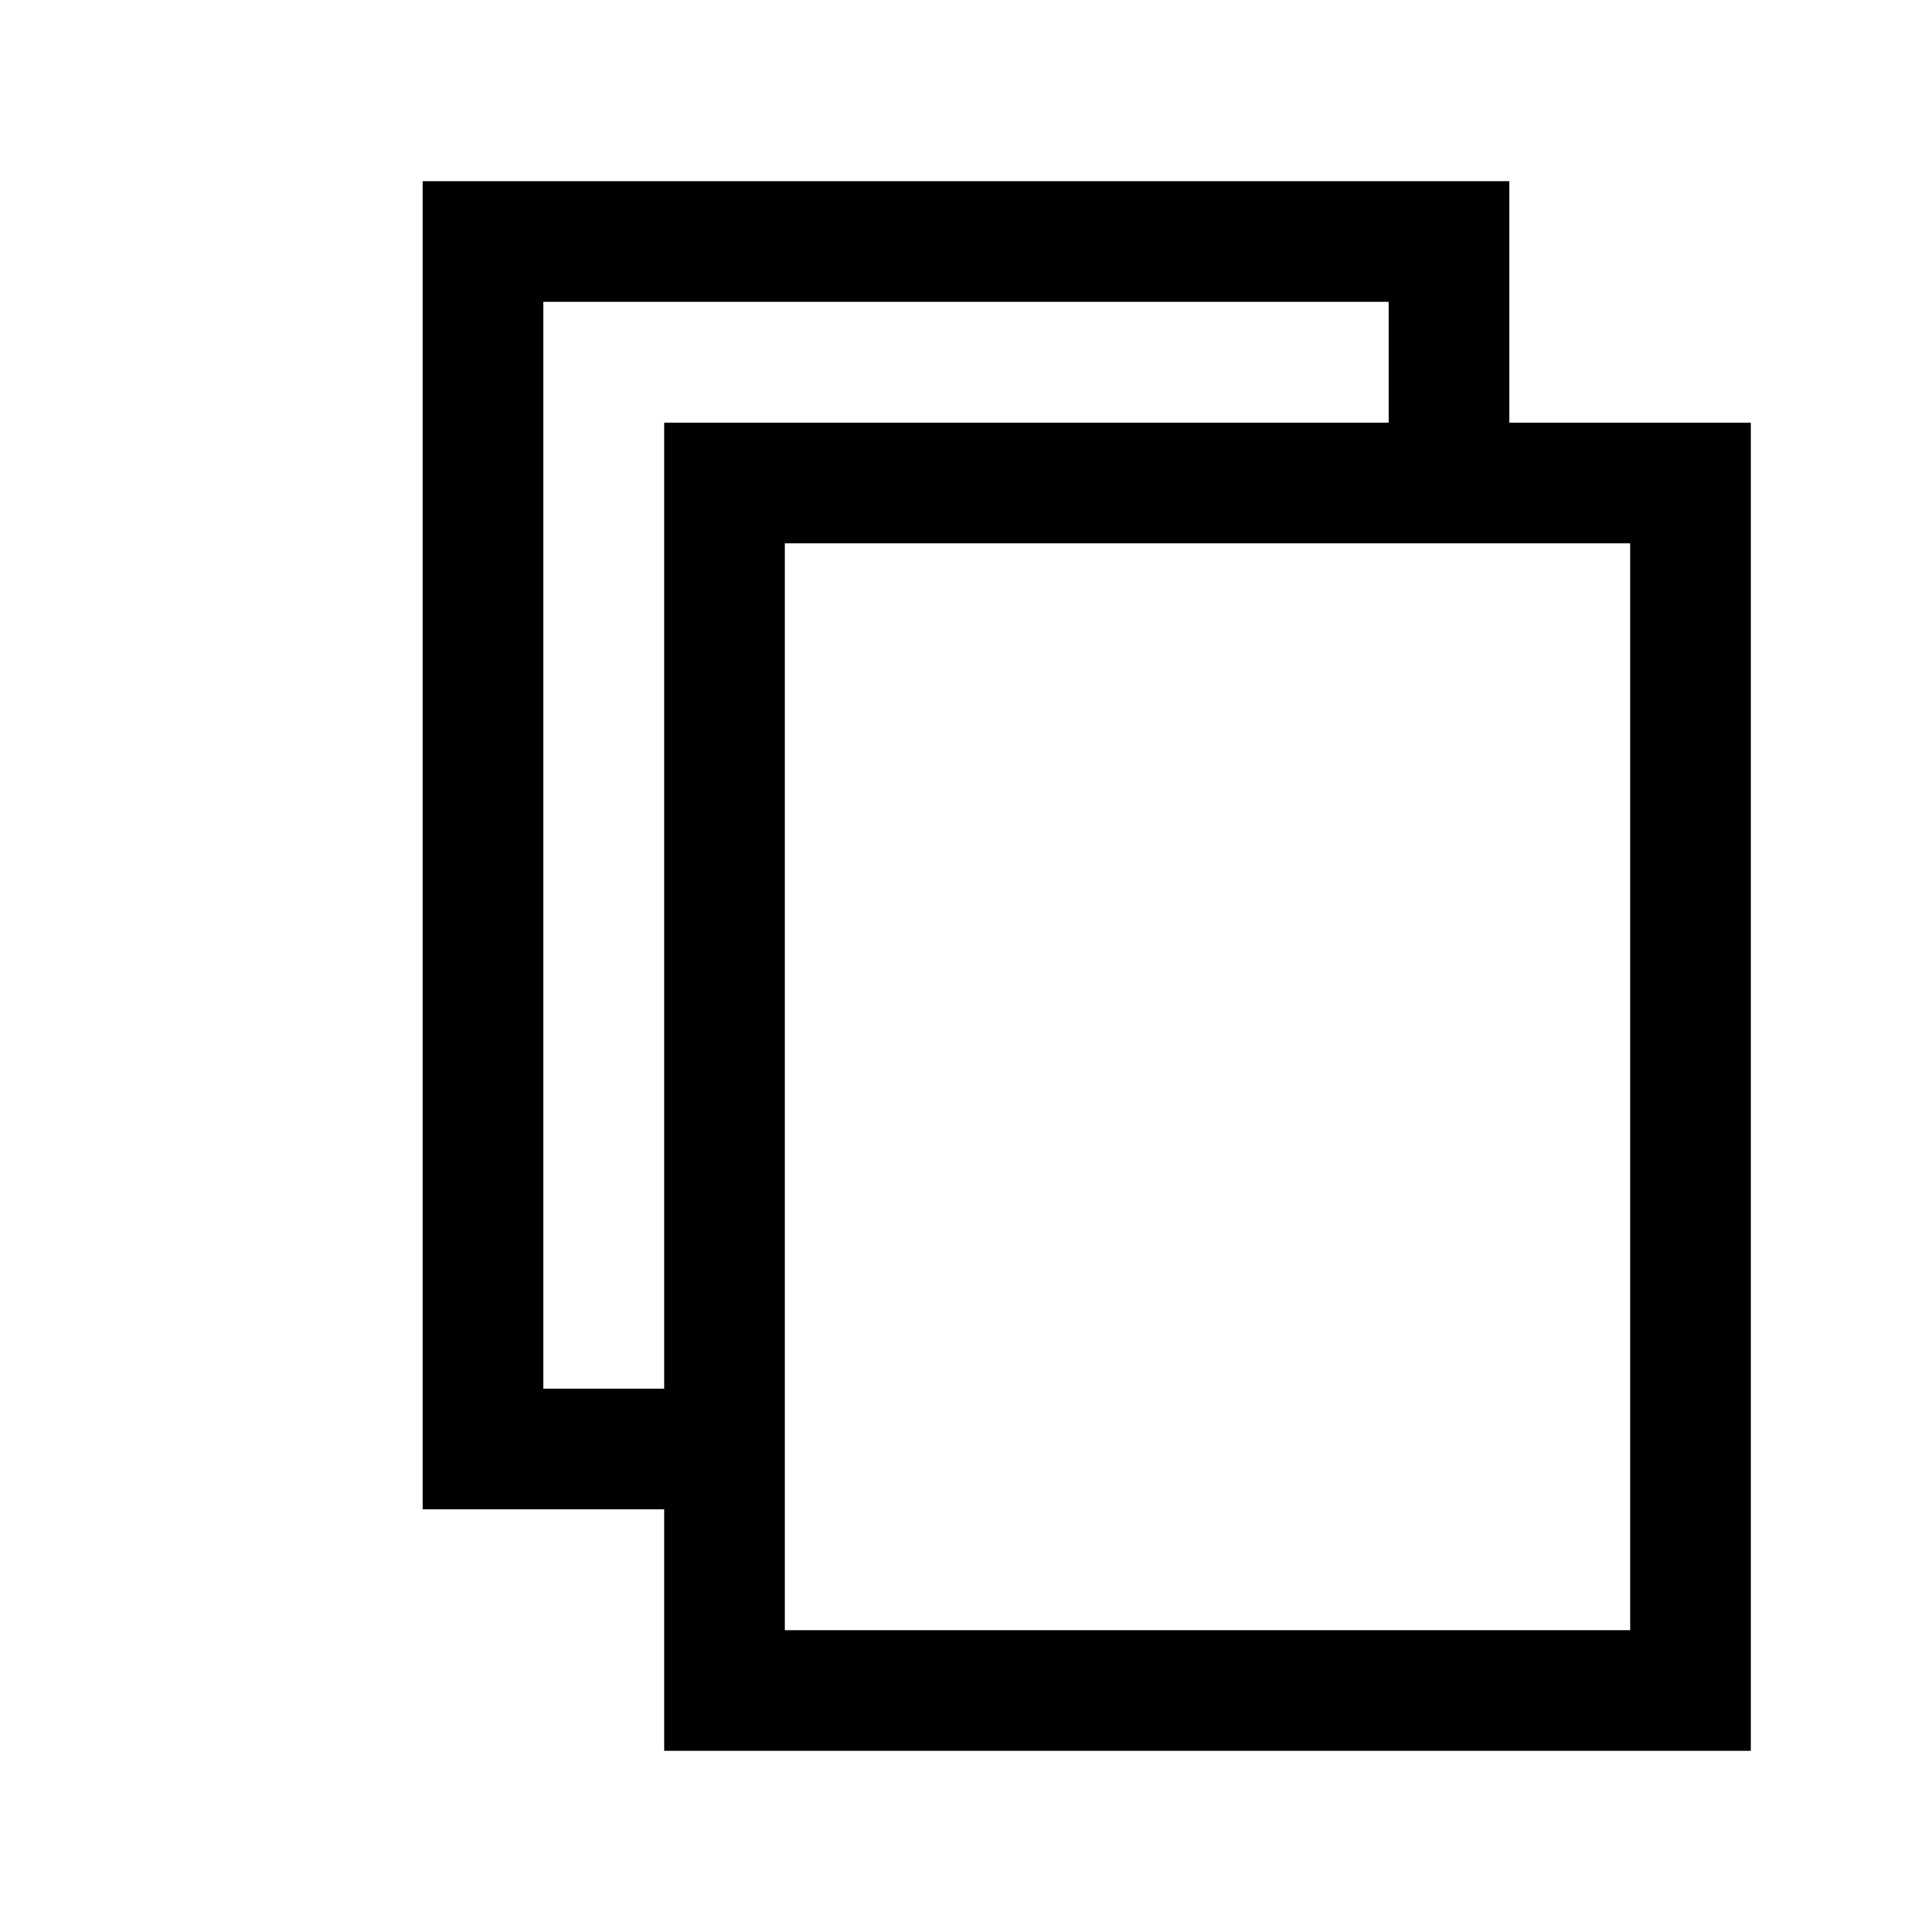
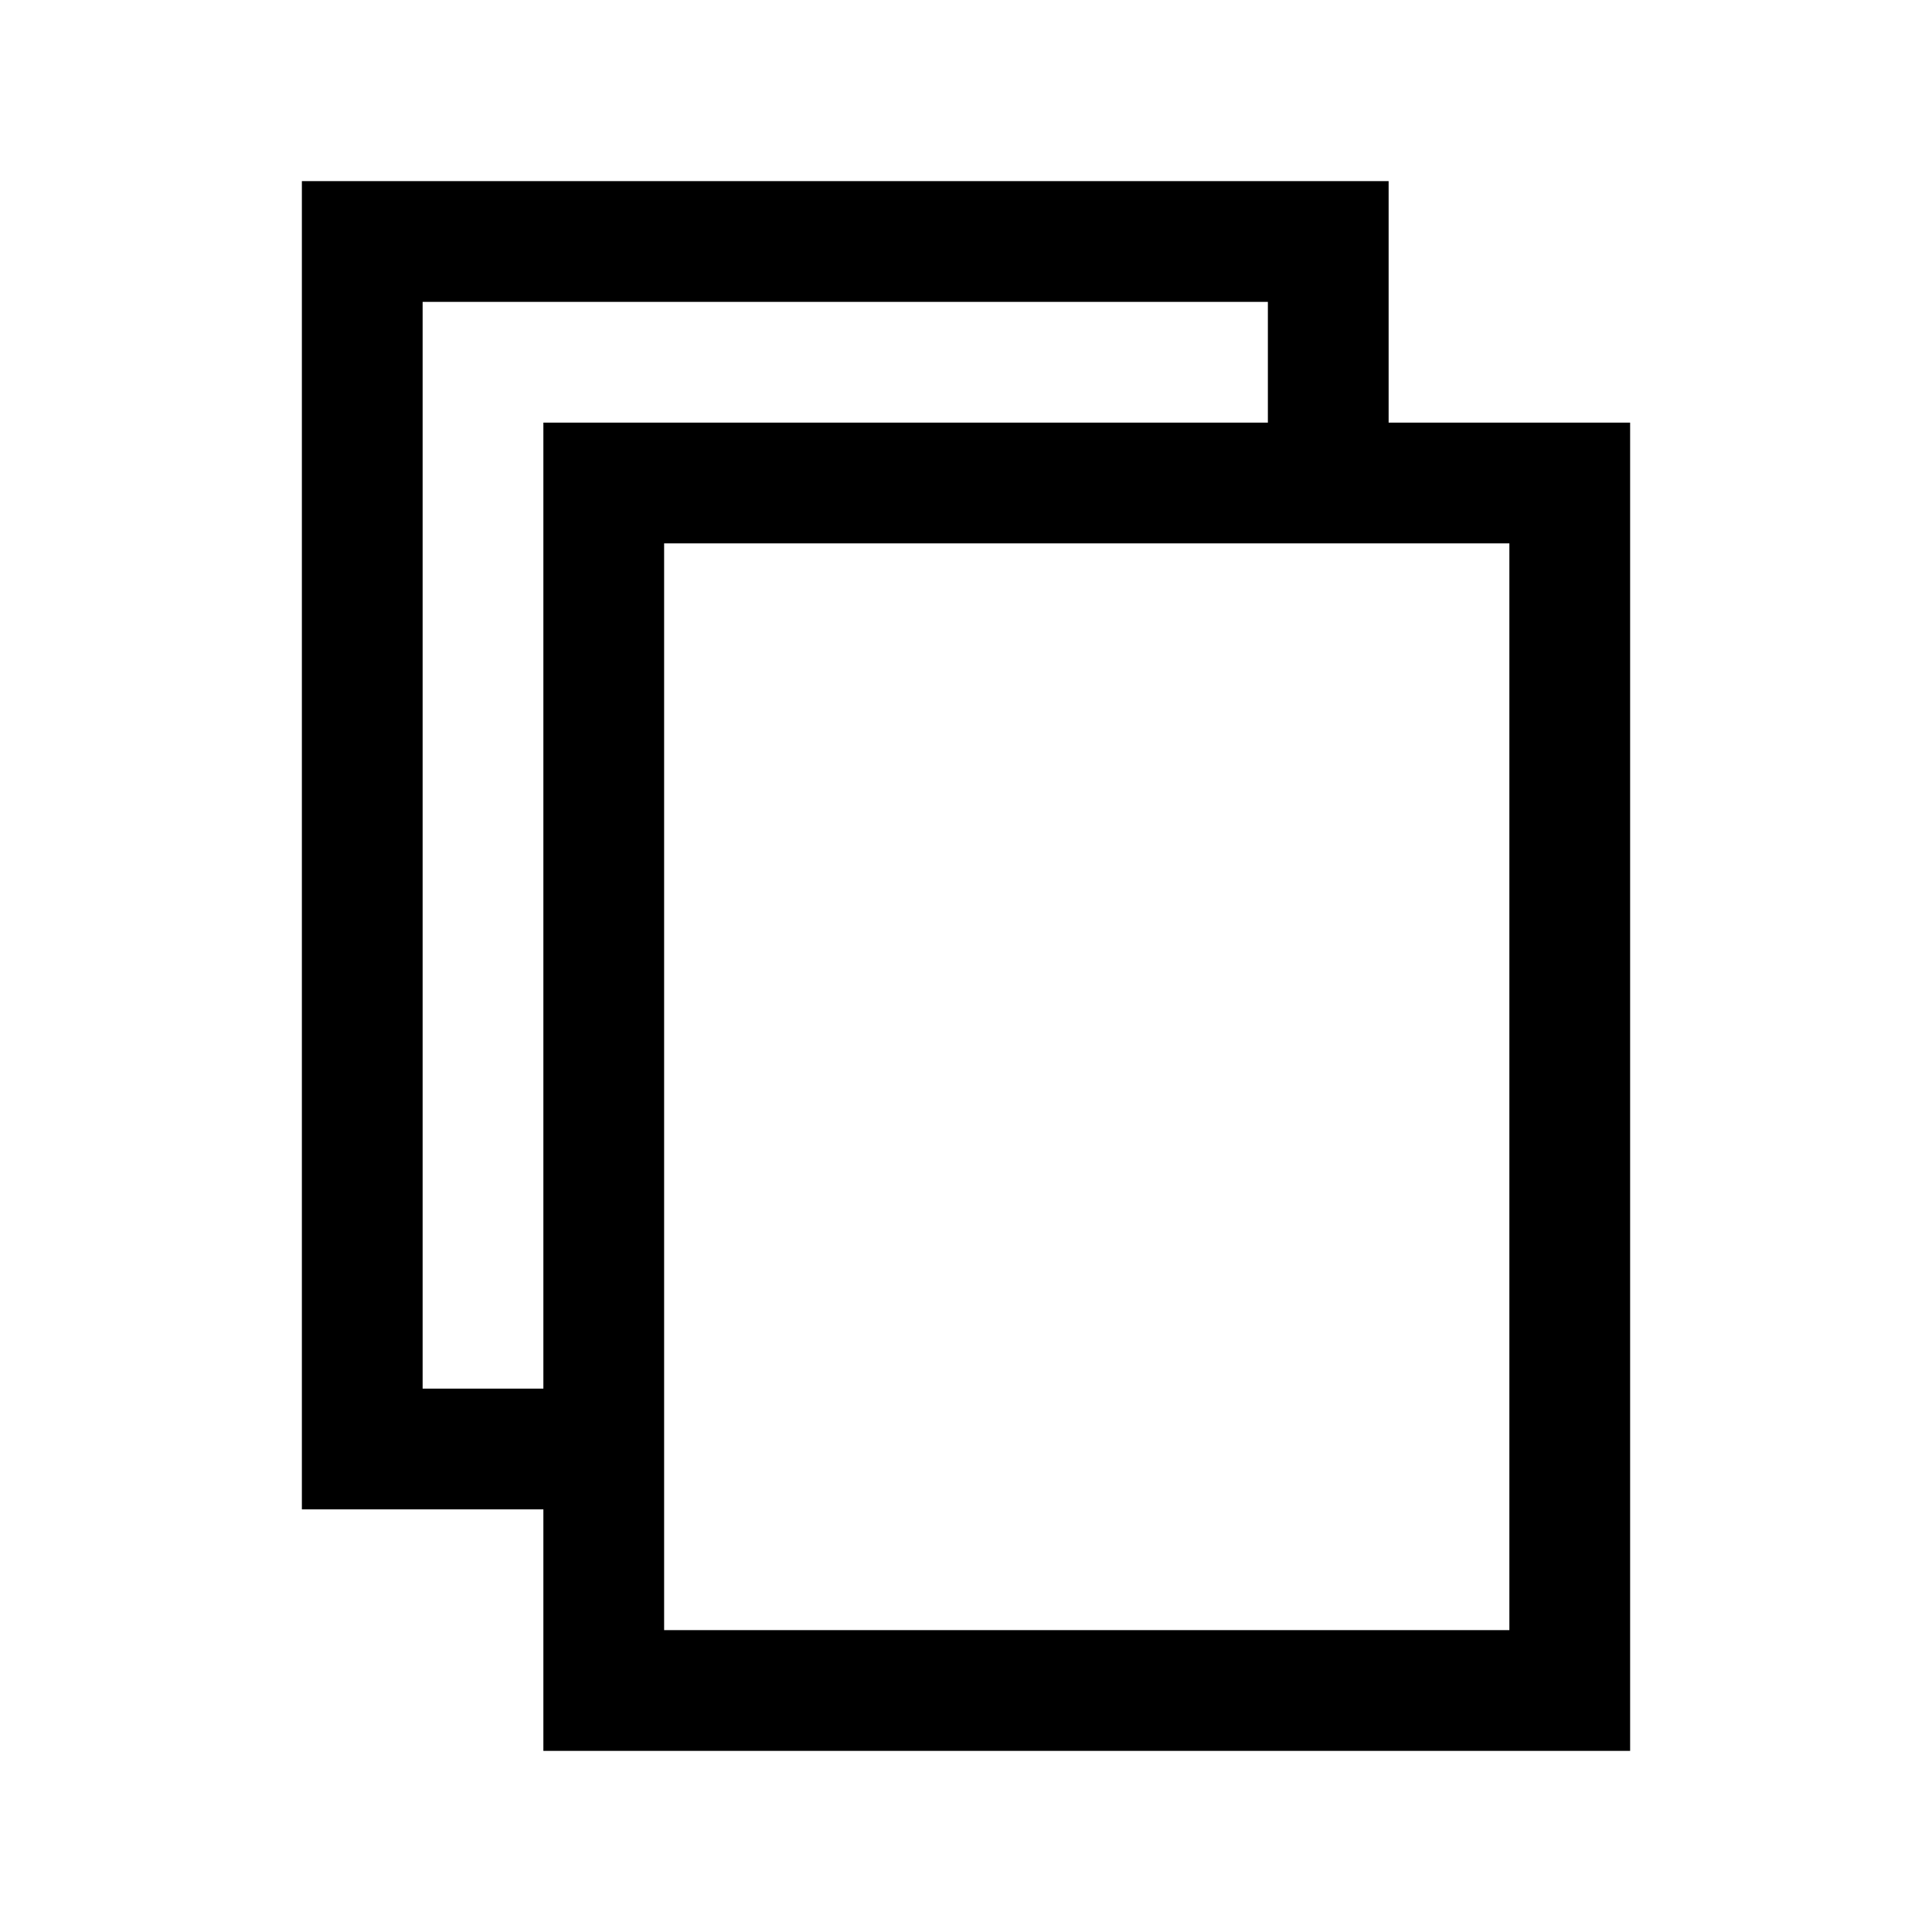
<svg xmlns="http://www.w3.org/2000/svg" version="1.1" viewBox="0 0 16 16">
  <g fill="none" stroke-width="1" stroke="#000">
-     <path d="M 12 4  14 4  14 14  6 14  6 4  12 4  12 2  4 2  4 12  6 12" />
+     <path d="M 11 4  13 4  13 14  5 14  5 4  11 4  11 2  3 2  3 12  5 12" />
  </g>
</svg>
